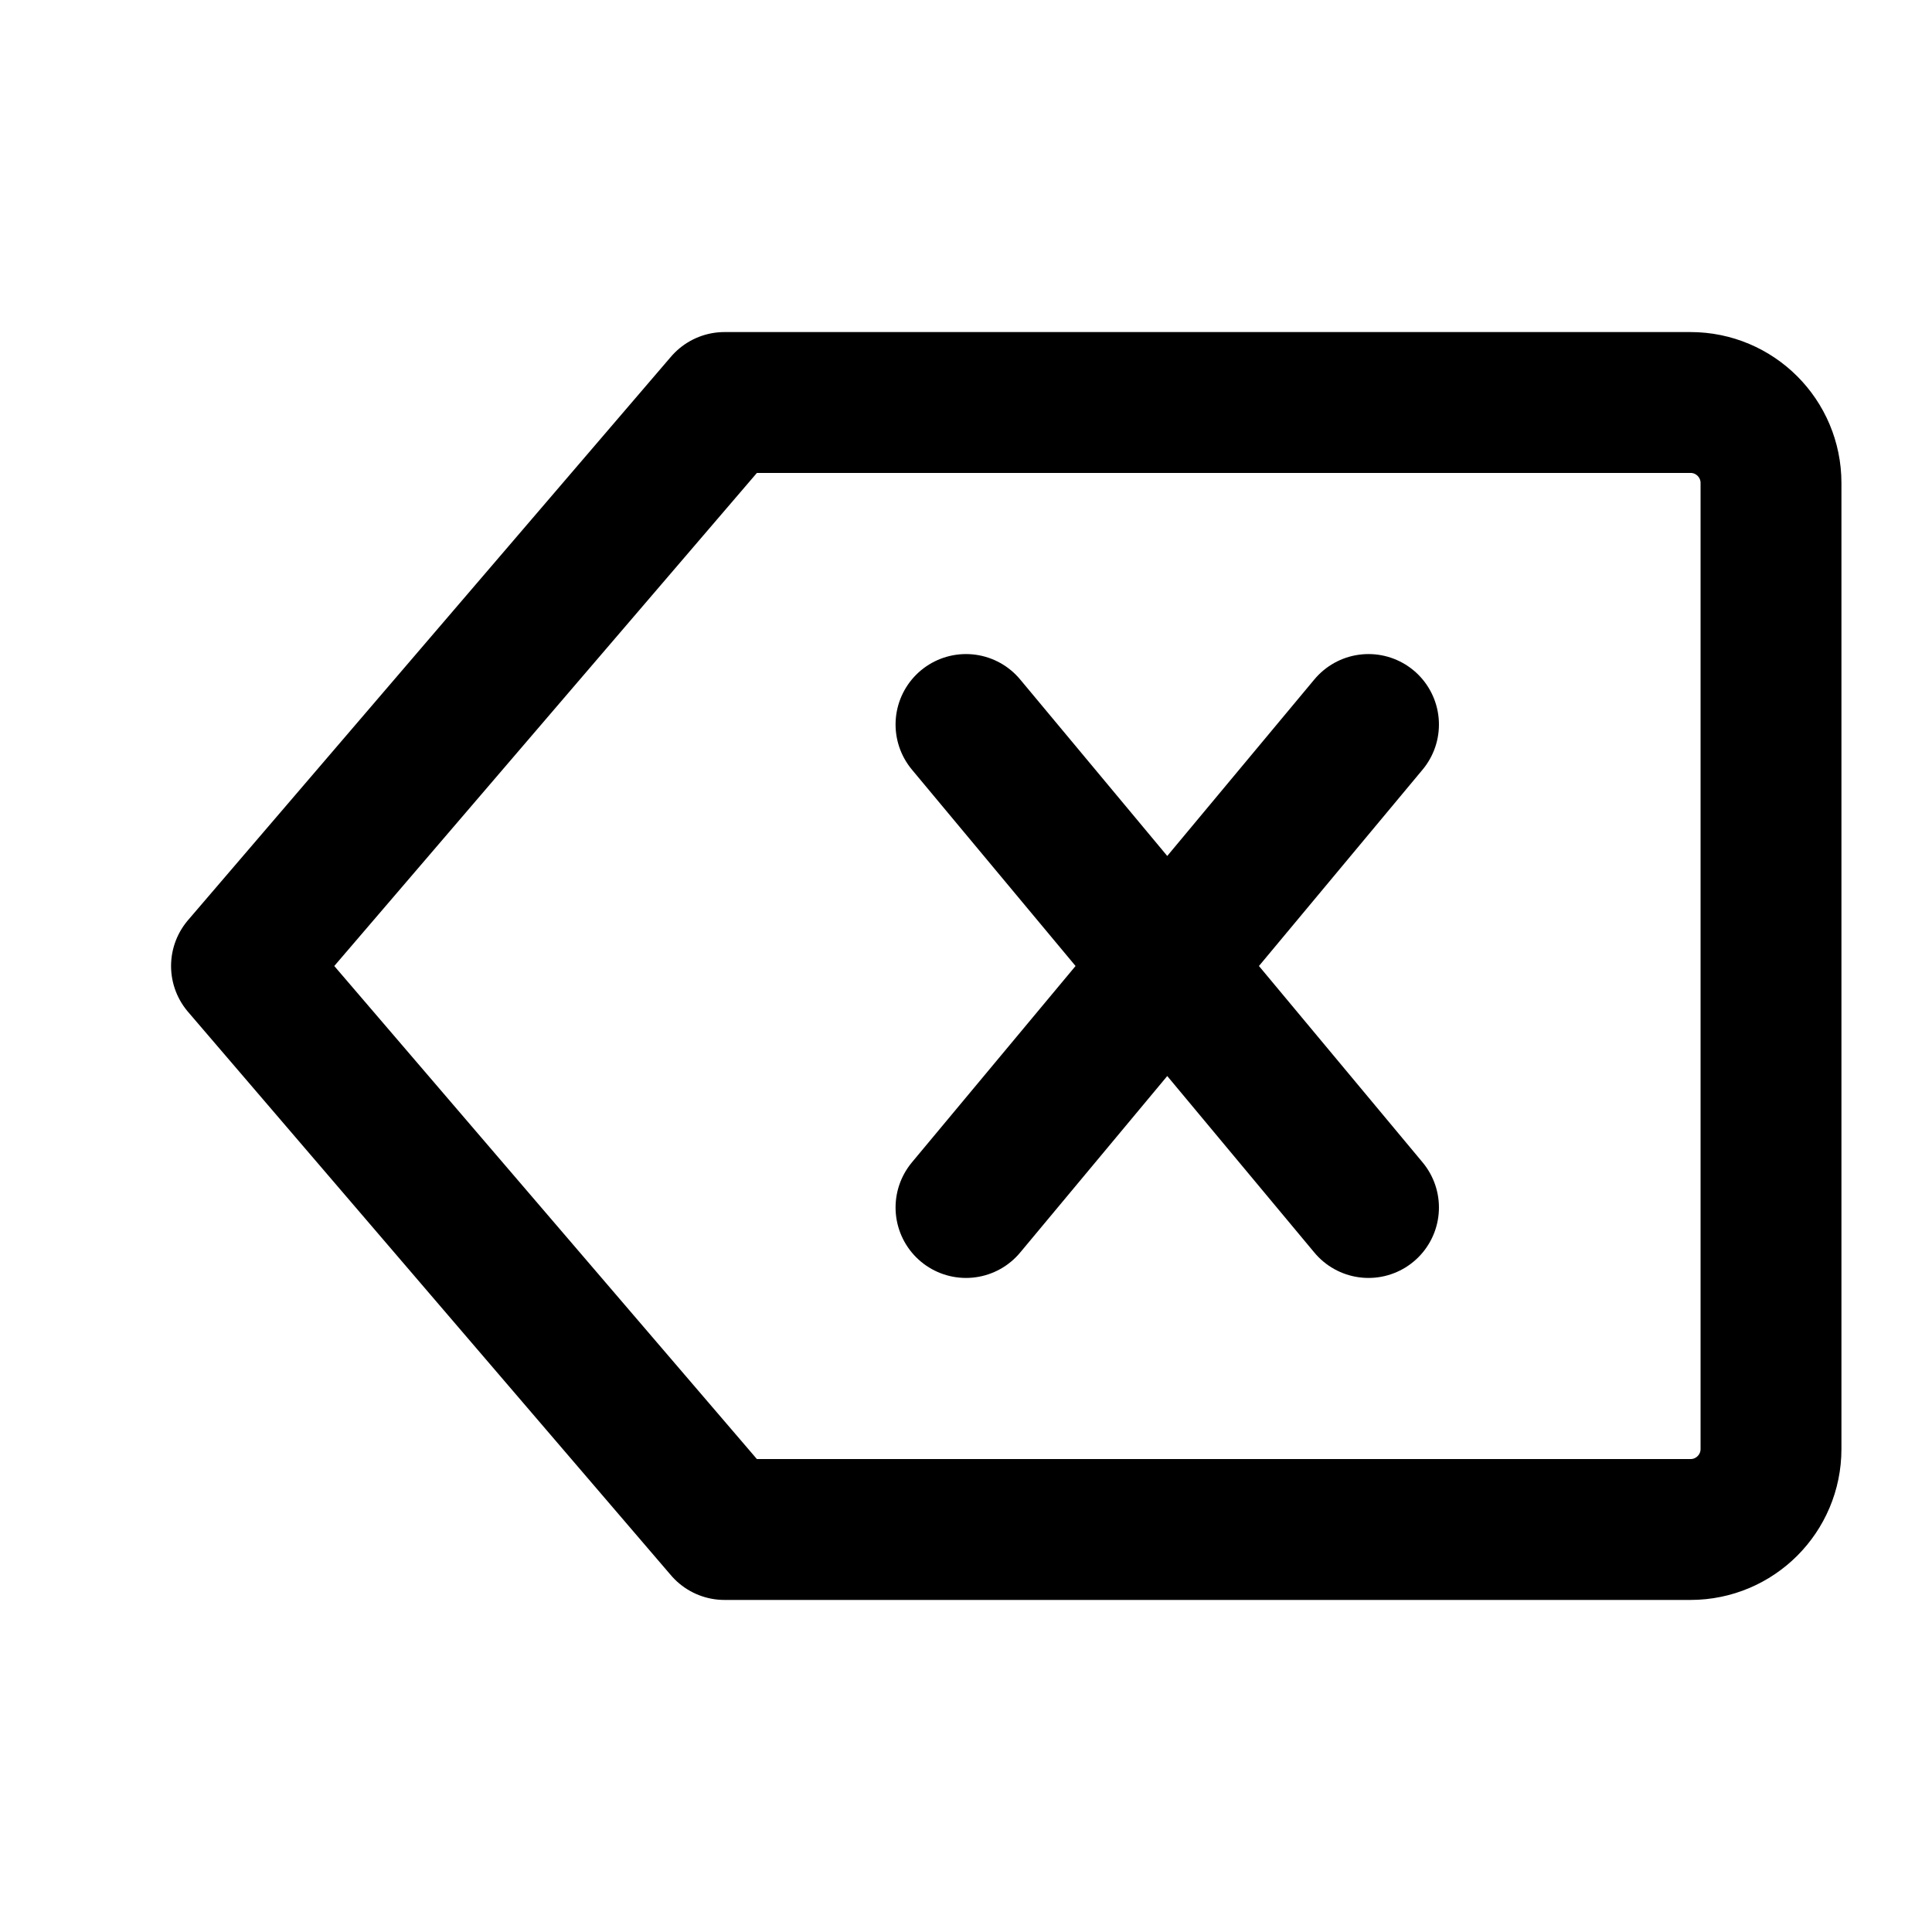
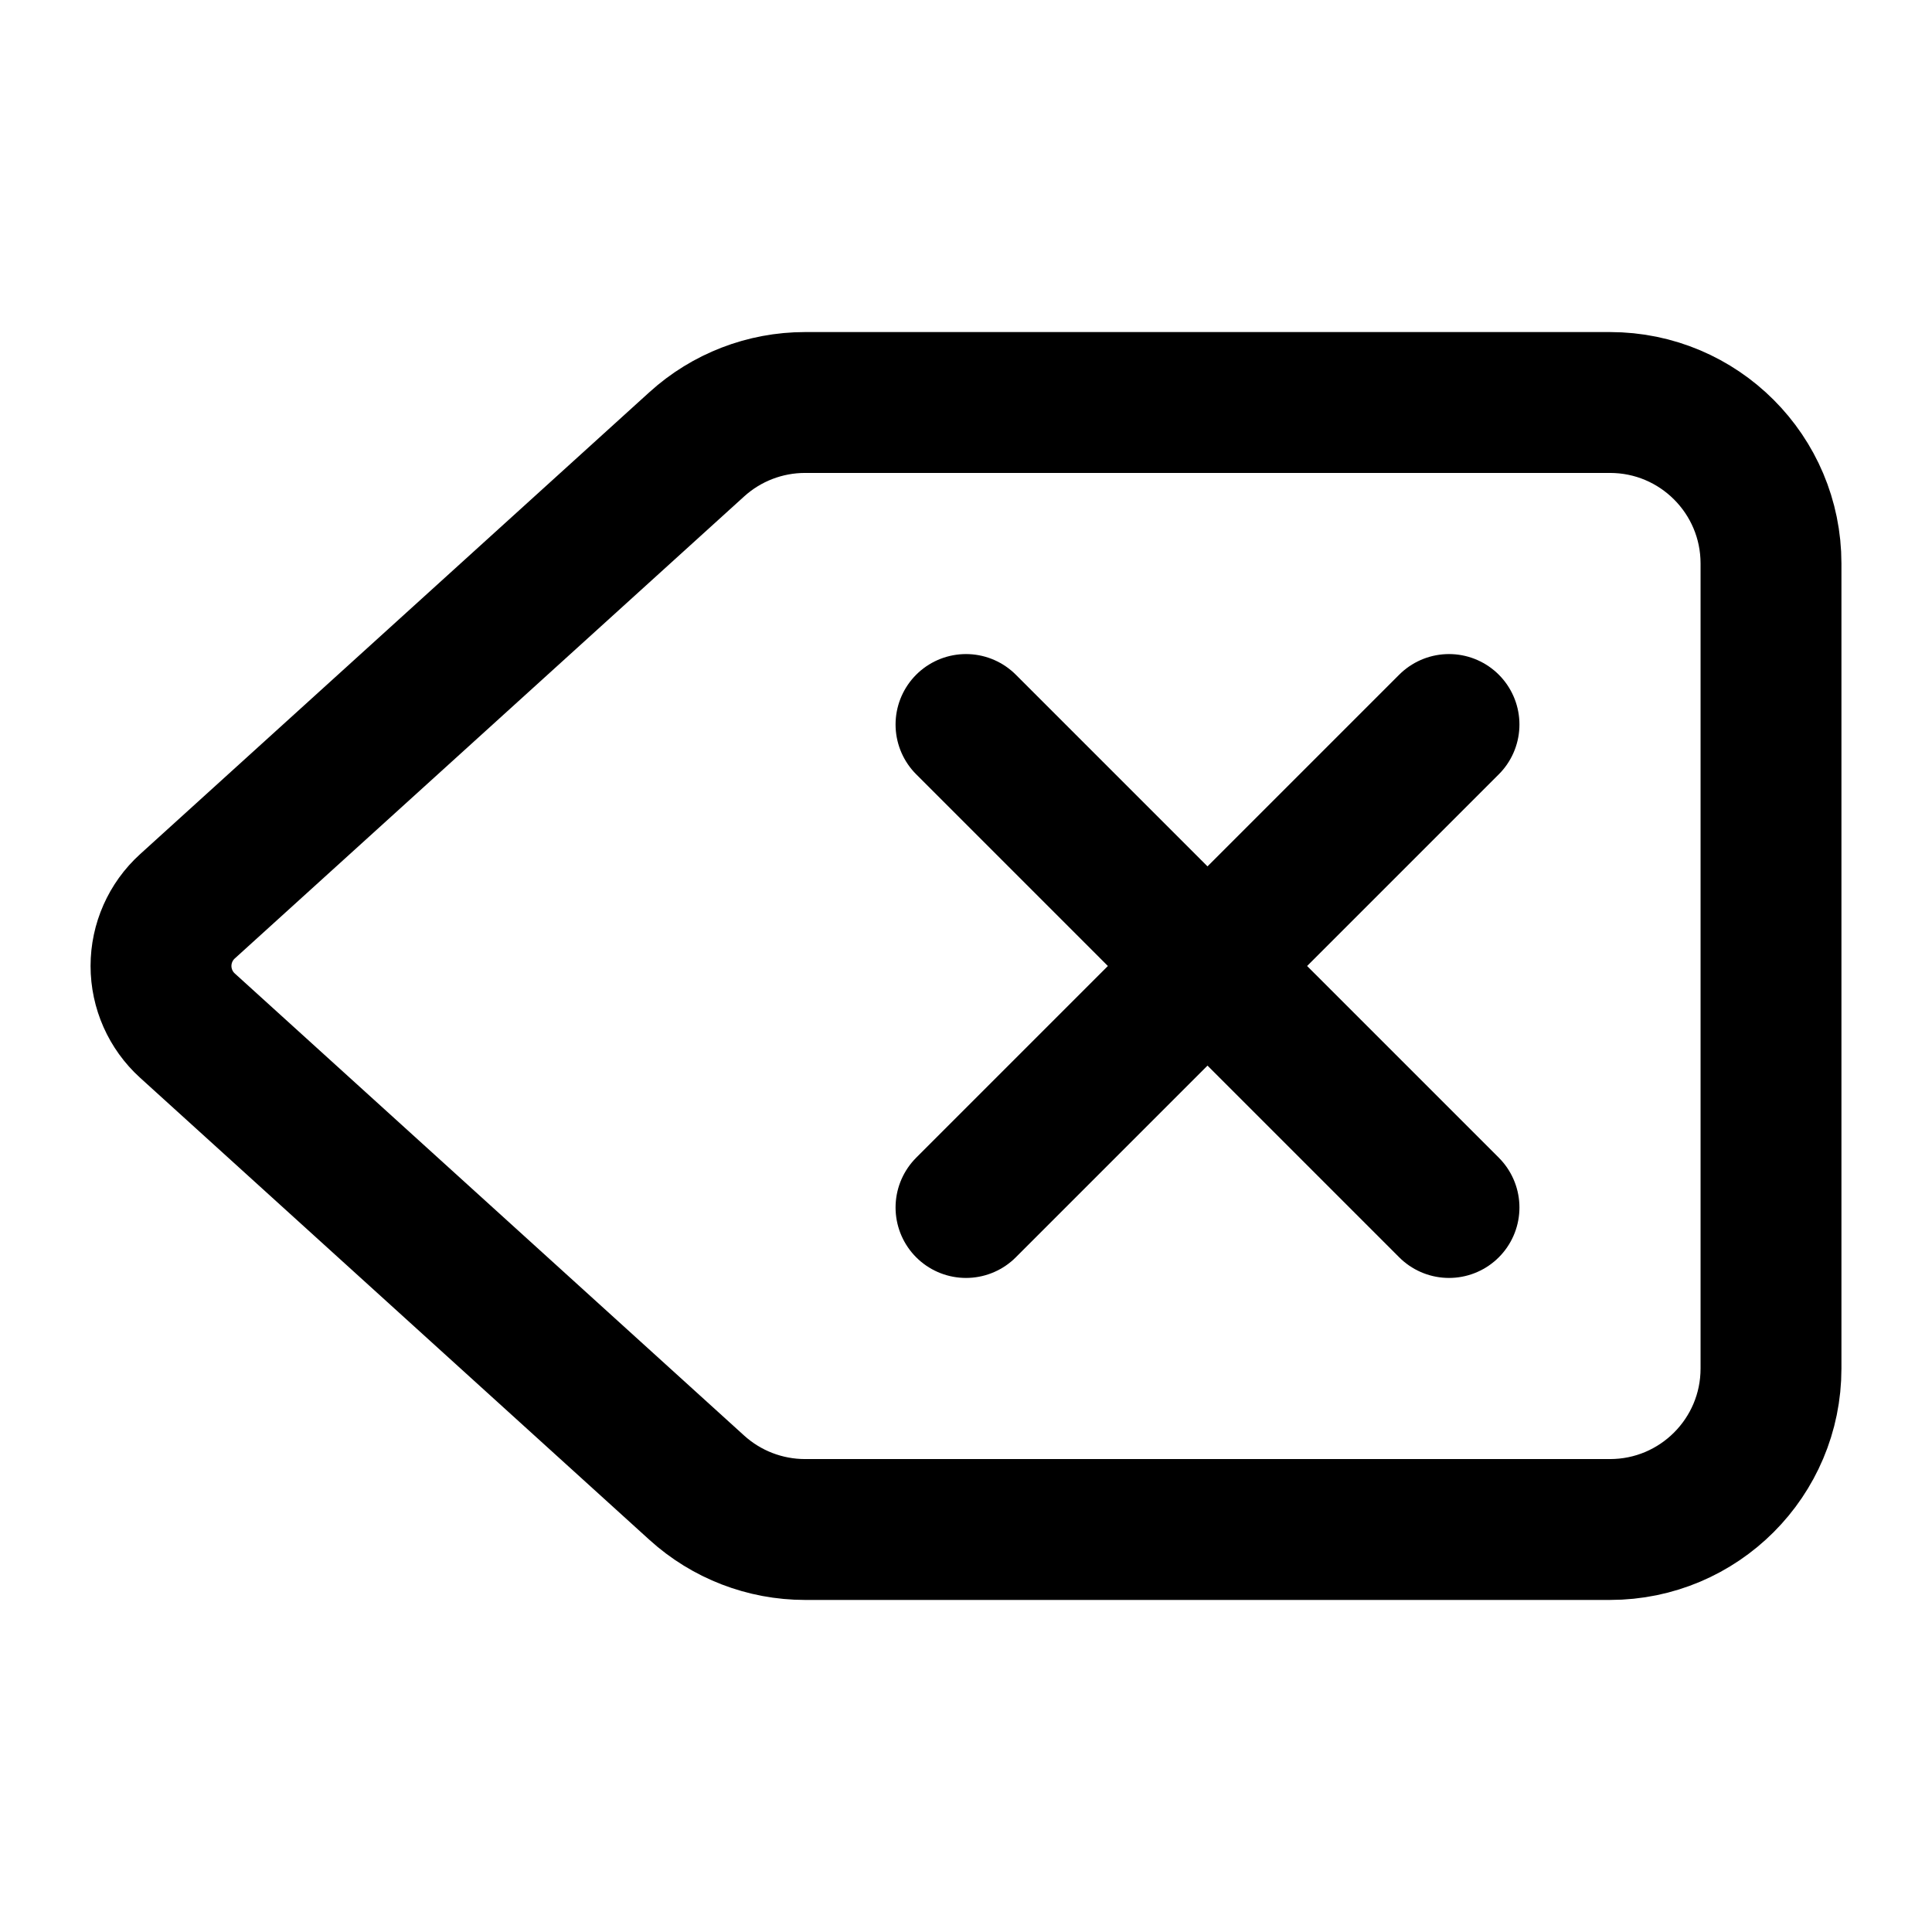
<svg xmlns="http://www.w3.org/2000/svg" aria-hidden="true" focusable="false" viewBox="0 0 24 24" width="24" height="24" fill="none" stroke="currentColor" stroke-width="1.75" stroke-linecap="round" stroke-linejoin="round">
-   <path d="M21 5H9l-6 7 6 7h12a1 1 0 0 0 1-1V6a1 1 0 0 0-1-1Z" />
-   <path d="m17 9-5 6M12 9l5 6" />
+   <path d="M10 5a2 2 0 0 0-1.344.519l-6.328 5.74a1 1 0 0 0 0 1.481l6.328 5.741A2 2 0 0 0 10 19h10a2 2 0 0 0 2-2V7a2 2 0 0 0-2-2zm2 4l6 6m0-6l-6 6" />
</svg>
